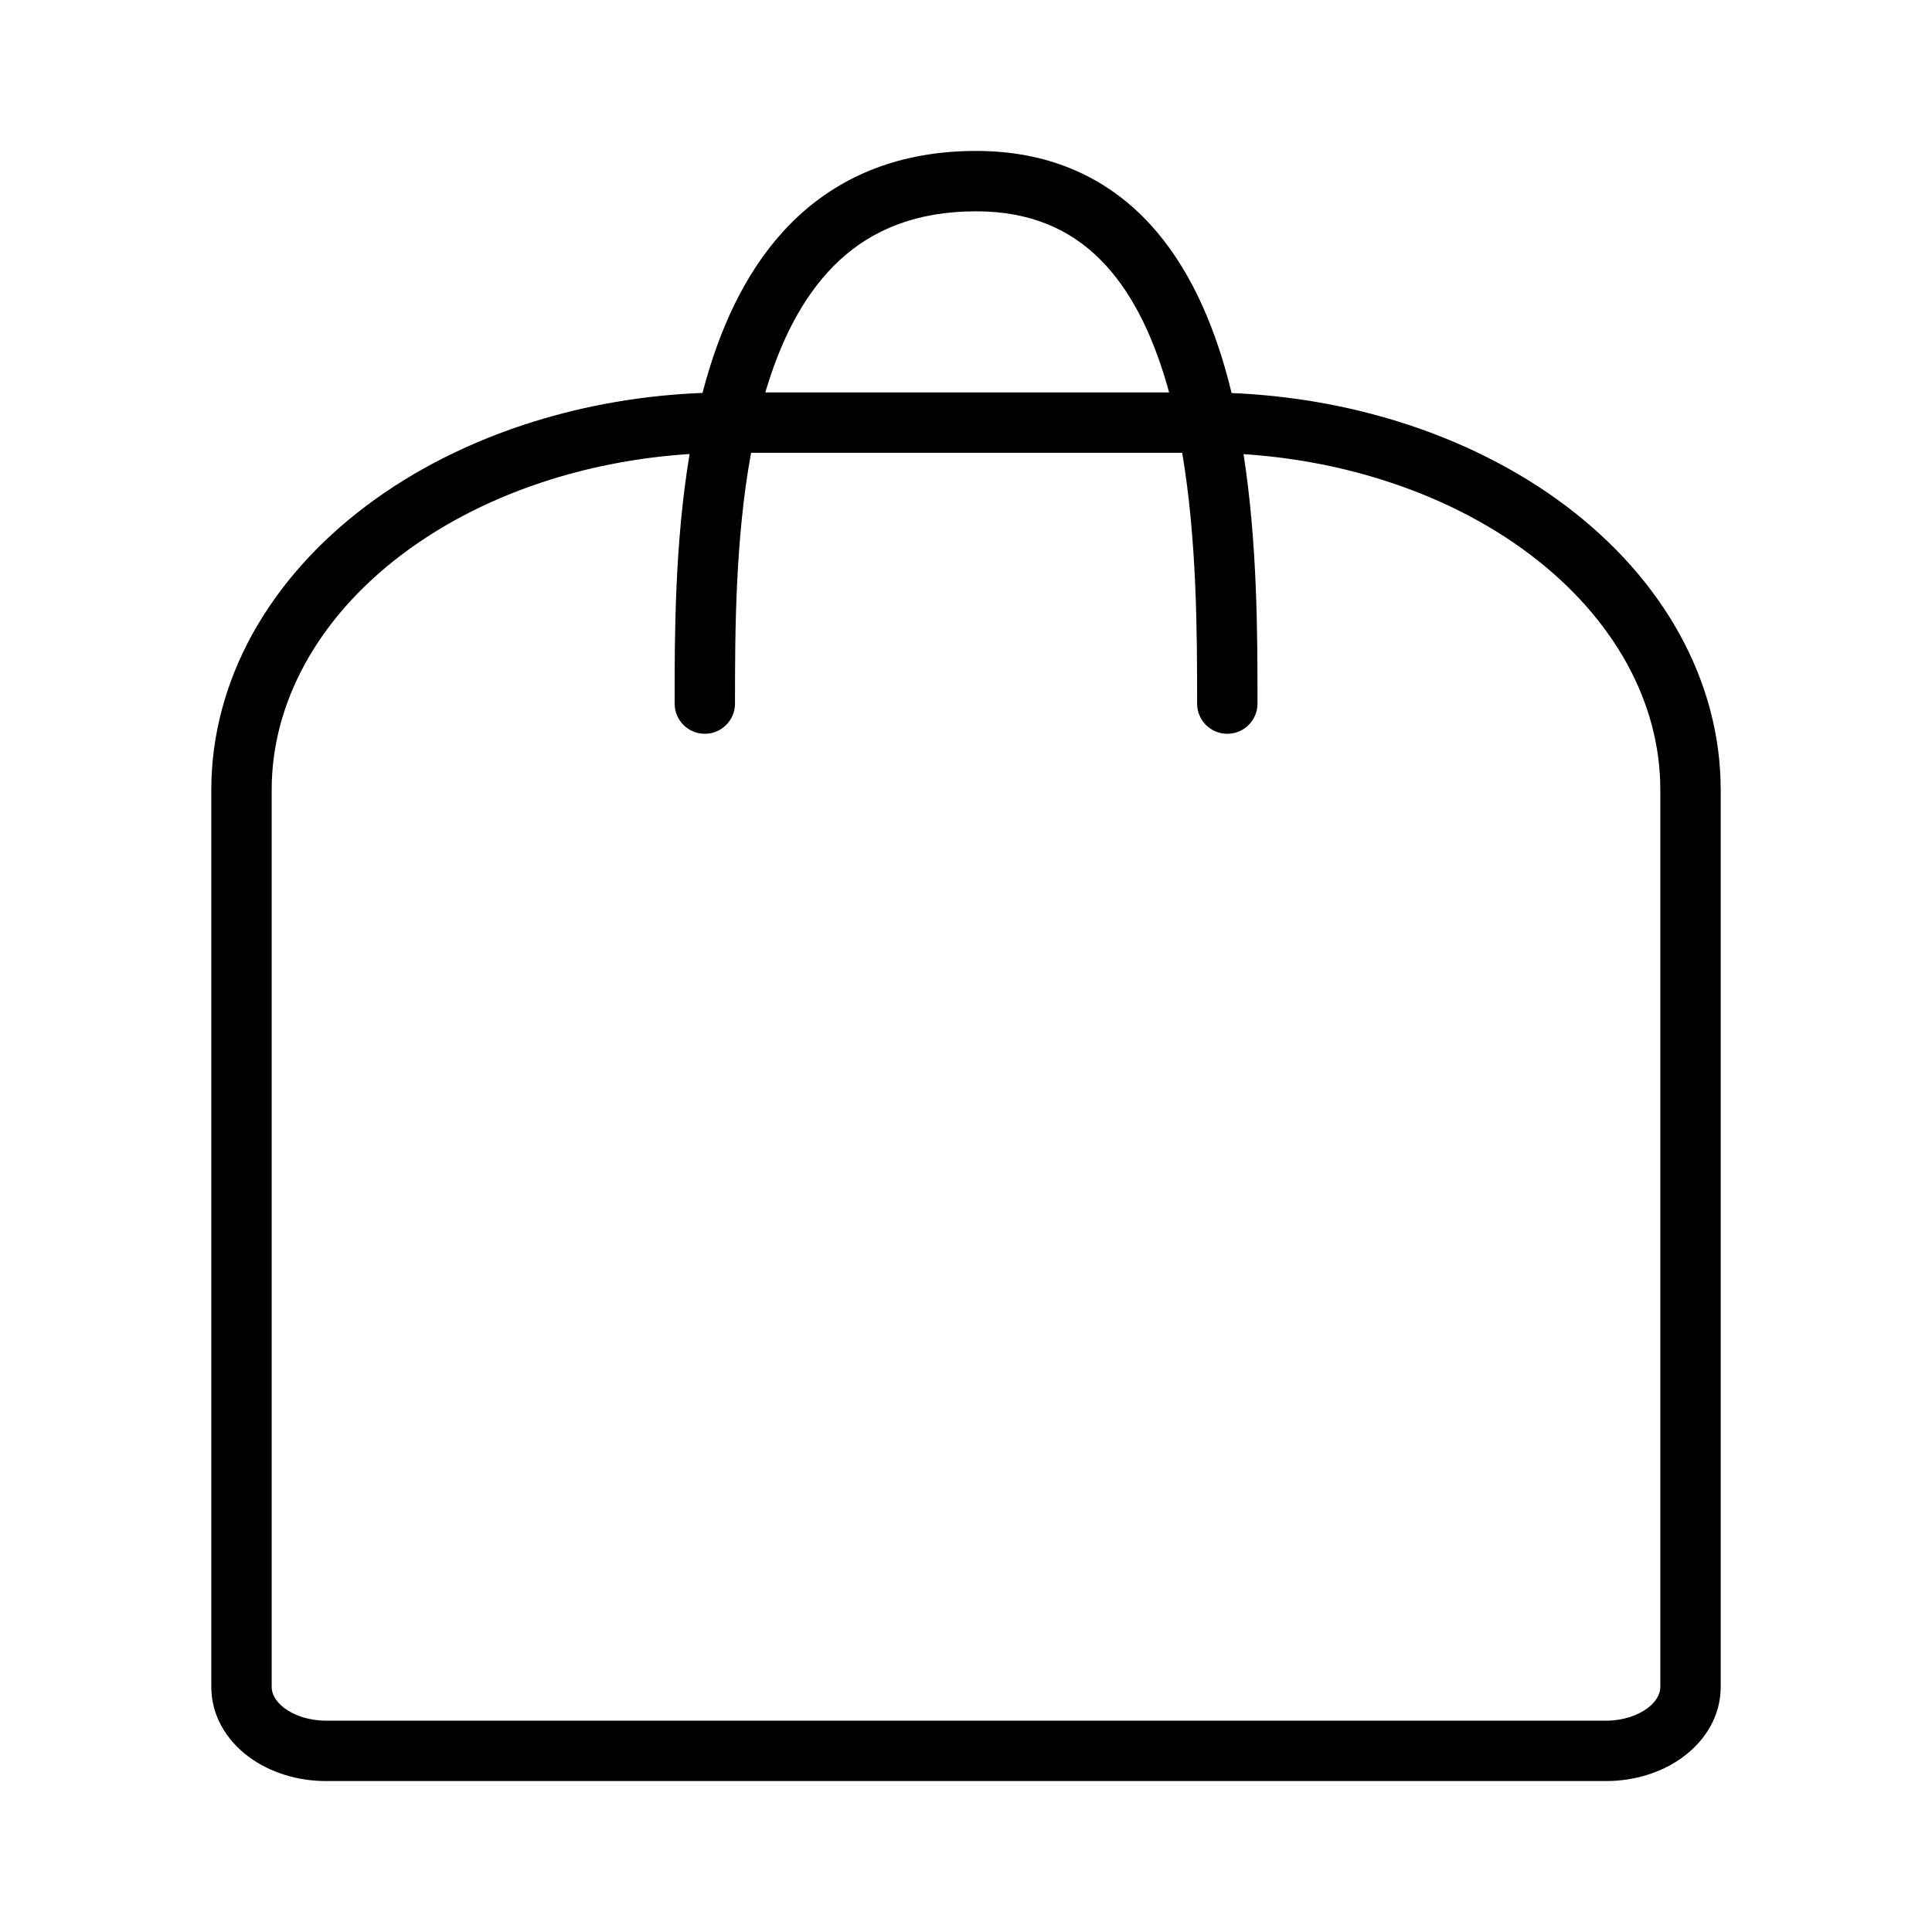
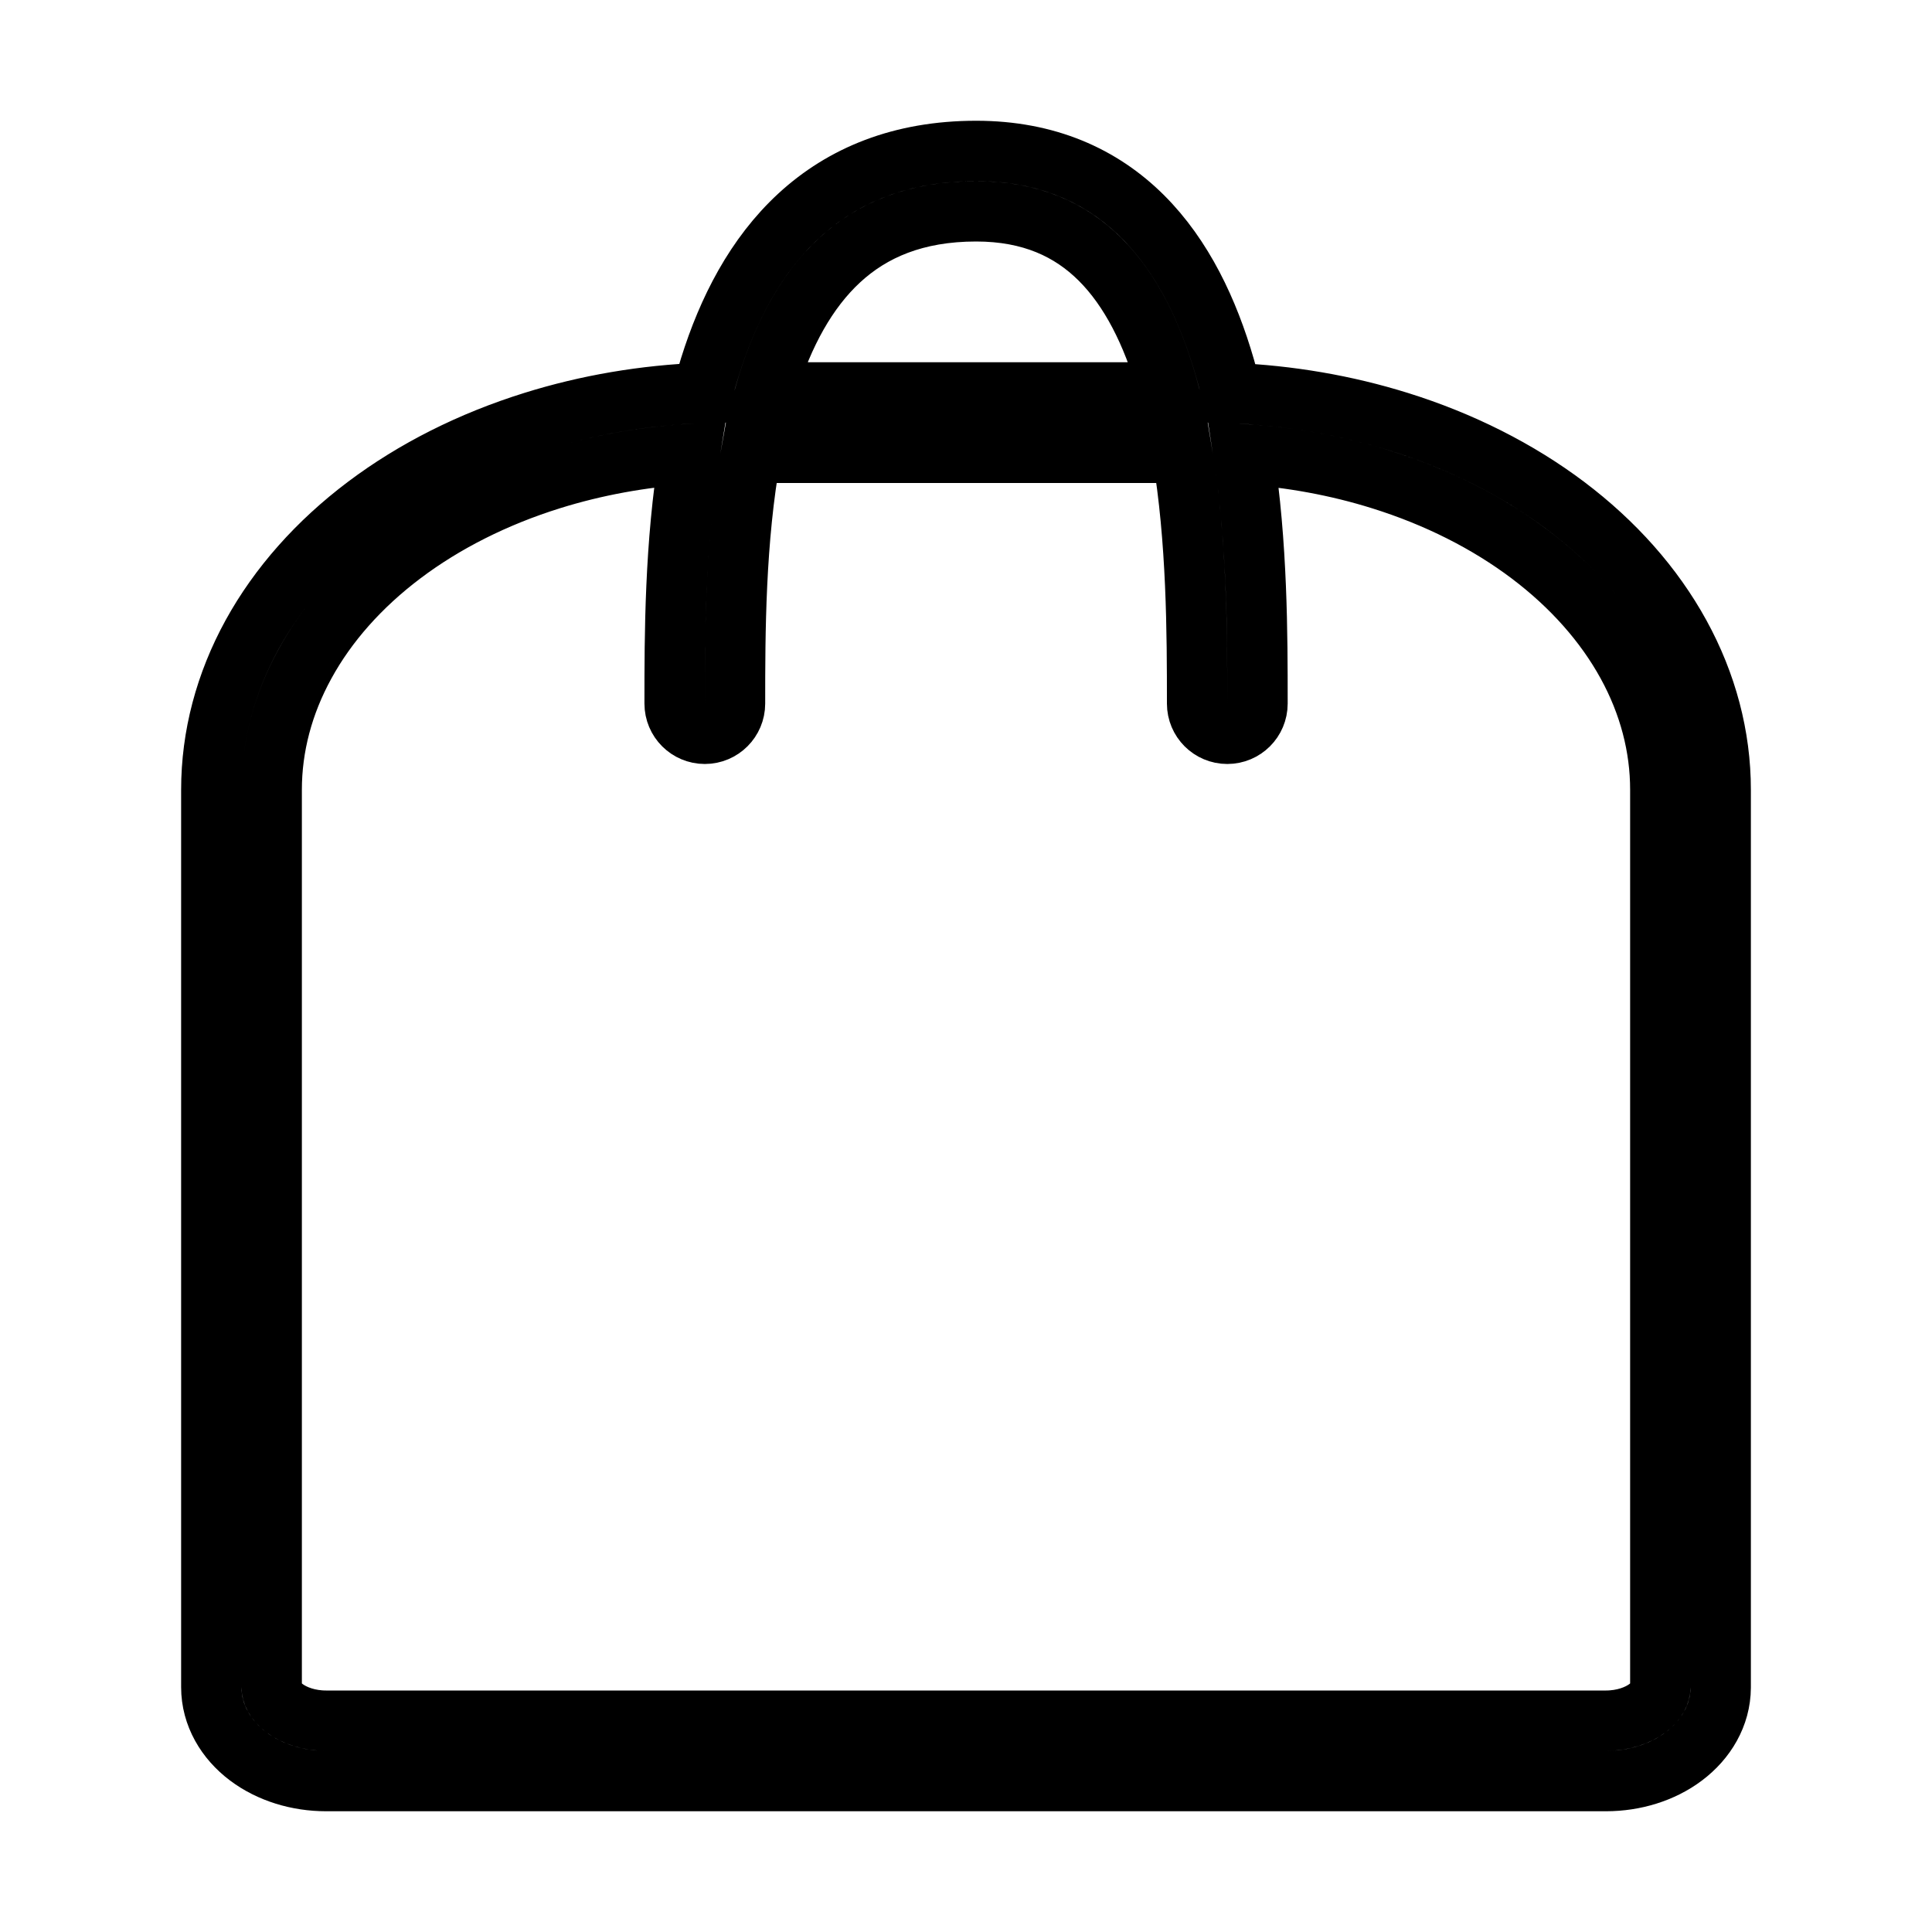
- <svg xmlns="http://www.w3.org/2000/svg" width="32" height="32" viewBox="0 0 32 32" fill="none">
-   <path fill-rule="evenodd" clip-rule="evenodd" d="M12.676 6.5C12.688 6.459 12.7 6.419 12.713 6.378C12.978 5.528 13.364 4.811 13.909 4.308C14.442 3.816 15.162 3.5 16.168 3.5C17.079 3.5 17.731 3.808 18.22 4.295C18.722 4.795 19.08 5.514 19.327 6.368C19.34 6.412 19.352 6.456 19.364 6.5H12.676ZM11.422 7.52C11.174 9.007 11.174 10.535 11.174 11.625L11.174 11.654C11.174 11.93 11.398 12.154 11.674 12.154C11.95 12.154 12.174 11.93 12.174 11.654C12.174 10.486 12.176 8.941 12.44 7.5H19.581C19.825 8.944 19.828 10.489 19.828 11.654C19.828 11.93 20.051 12.154 20.328 12.154C20.604 12.154 20.828 11.93 20.828 11.654V11.627C20.828 10.535 20.828 9.007 20.597 7.522C21.38 7.573 22.148 7.714 22.873 7.941C23.802 8.231 24.639 8.654 25.338 9.181C26.037 9.708 26.581 10.326 26.949 10.995C27.316 11.663 27.5 12.371 27.5 13.08V13.081V27.947C27.499 28.041 27.45 28.171 27.289 28.292C27.125 28.415 26.88 28.499 26.604 28.5L26.604 28.5L5.4 28.5C5.123 28.5 4.876 28.416 4.711 28.292C4.549 28.17 4.5 28.039 4.5 27.945V13.081L4.5 13.08C4.5 12.371 4.685 11.662 5.052 10.995C5.419 10.325 5.964 9.707 6.663 9.18C7.362 8.653 8.2 8.23 9.129 7.94C9.86 7.712 10.633 7.571 11.422 7.52ZM11.636 6.508C11.673 6.364 11.714 6.221 11.758 6.08C12.054 5.132 12.512 4.236 13.231 3.573C13.961 2.9 14.927 2.5 16.168 2.5C17.337 2.5 18.245 2.908 18.926 3.586C19.593 4.251 20.015 5.147 20.288 6.09C20.328 6.228 20.365 6.368 20.399 6.51C21.349 6.549 22.286 6.71 23.171 6.986C24.199 7.307 25.141 7.78 25.94 8.382C26.739 8.985 27.382 9.707 27.825 10.514C28.268 11.321 28.5 12.194 28.5 13.081V13.081V27.949L28.5 27.951C28.498 28.414 28.252 28.818 27.891 29.09C27.532 29.361 27.069 29.499 26.606 29.5L26.605 29.5H5.4C4.935 29.5 4.47 29.362 4.109 29.09C3.746 28.817 3.5 28.41 3.5 27.945V13.081V13.081C3.5 12.193 3.732 11.32 4.175 10.513C4.618 9.707 5.262 8.984 6.061 8.382C6.86 7.78 7.802 7.307 8.831 6.986C9.726 6.706 10.674 6.545 11.636 6.508Z" fill="black" />
+ <svg xmlns="http://www.w3.org/2000/svg" width="32" height="32" viewBox="0 0 32 32" fill="none" stroke="black">
+   <path d="M12.676 6.5C12.688 6.459 12.7 6.419 12.713 6.378C12.978 5.528 13.364 4.811 13.909 4.308C14.442 3.816 15.162 3.5 16.168 3.5C17.079 3.5 17.731 3.808 18.22 4.295C18.722 4.795 19.08 5.514 19.327 6.368C19.34 6.412 19.352 6.456 19.364 6.5H12.676ZM11.422 7.52C11.174 9.007 11.174 10.535 11.174 11.625L11.174 11.654C11.174 11.93 11.398 12.154 11.674 12.154C11.95 12.154 12.174 11.93 12.174 11.654C12.174 10.486 12.176 8.941 12.44 7.5H19.581C19.825 8.944 19.828 10.489 19.828 11.654C19.828 11.93 20.051 12.154 20.328 12.154C20.604 12.154 20.828 11.93 20.828 11.654V11.627C20.828 10.535 20.828 9.007 20.597 7.522C21.38 7.573 22.148 7.714 22.873 7.941C23.802 8.231 24.639 8.654 25.338 9.181C26.037 9.708 26.581 10.326 26.949 10.995C27.316 11.663 27.5 12.371 27.5 13.08V13.081V27.947C27.499 28.041 27.45 28.171 27.289 28.292C27.125 28.415 26.88 28.499 26.604 28.5L26.604 28.5L5.4 28.5C5.123 28.5 4.876 28.416 4.711 28.292C4.549 28.17 4.5 28.039 4.5 27.945V13.081L4.5 13.08C4.5 12.371 4.685 11.662 5.052 10.995C5.419 10.325 5.964 9.707 6.663 9.18C7.362 8.653 8.2 8.23 9.129 7.94C9.86 7.712 10.633 7.571 11.422 7.52ZM11.636 6.508C11.673 6.364 11.714 6.221 11.758 6.08C12.054 5.132 12.512 4.236 13.231 3.573C13.961 2.9 14.927 2.5 16.168 2.5C17.337 2.5 18.245 2.908 18.926 3.586C19.593 4.251 20.015 5.147 20.288 6.09C20.328 6.228 20.365 6.368 20.399 6.51C21.349 6.549 22.286 6.71 23.171 6.986C24.199 7.307 25.141 7.78 25.94 8.382C26.739 8.985 27.382 9.707 27.825 10.514C28.268 11.321 28.5 12.194 28.5 13.081V13.081V27.949L28.5 27.951C28.498 28.414 28.252 28.818 27.891 29.09C27.532 29.361 27.069 29.499 26.606 29.5L26.605 29.5H5.4C4.935 29.5 4.47 29.362 4.109 29.09C3.746 28.817 3.5 28.41 3.5 27.945V13.081V13.081C3.5 12.193 3.732 11.32 4.175 10.513C4.618 9.707 5.262 8.984 6.061 8.382C6.86 7.78 7.802 7.307 8.831 6.986C9.726 6.706 10.674 6.545 11.636 6.508Z" strokeWidth="1" />
</svg>
